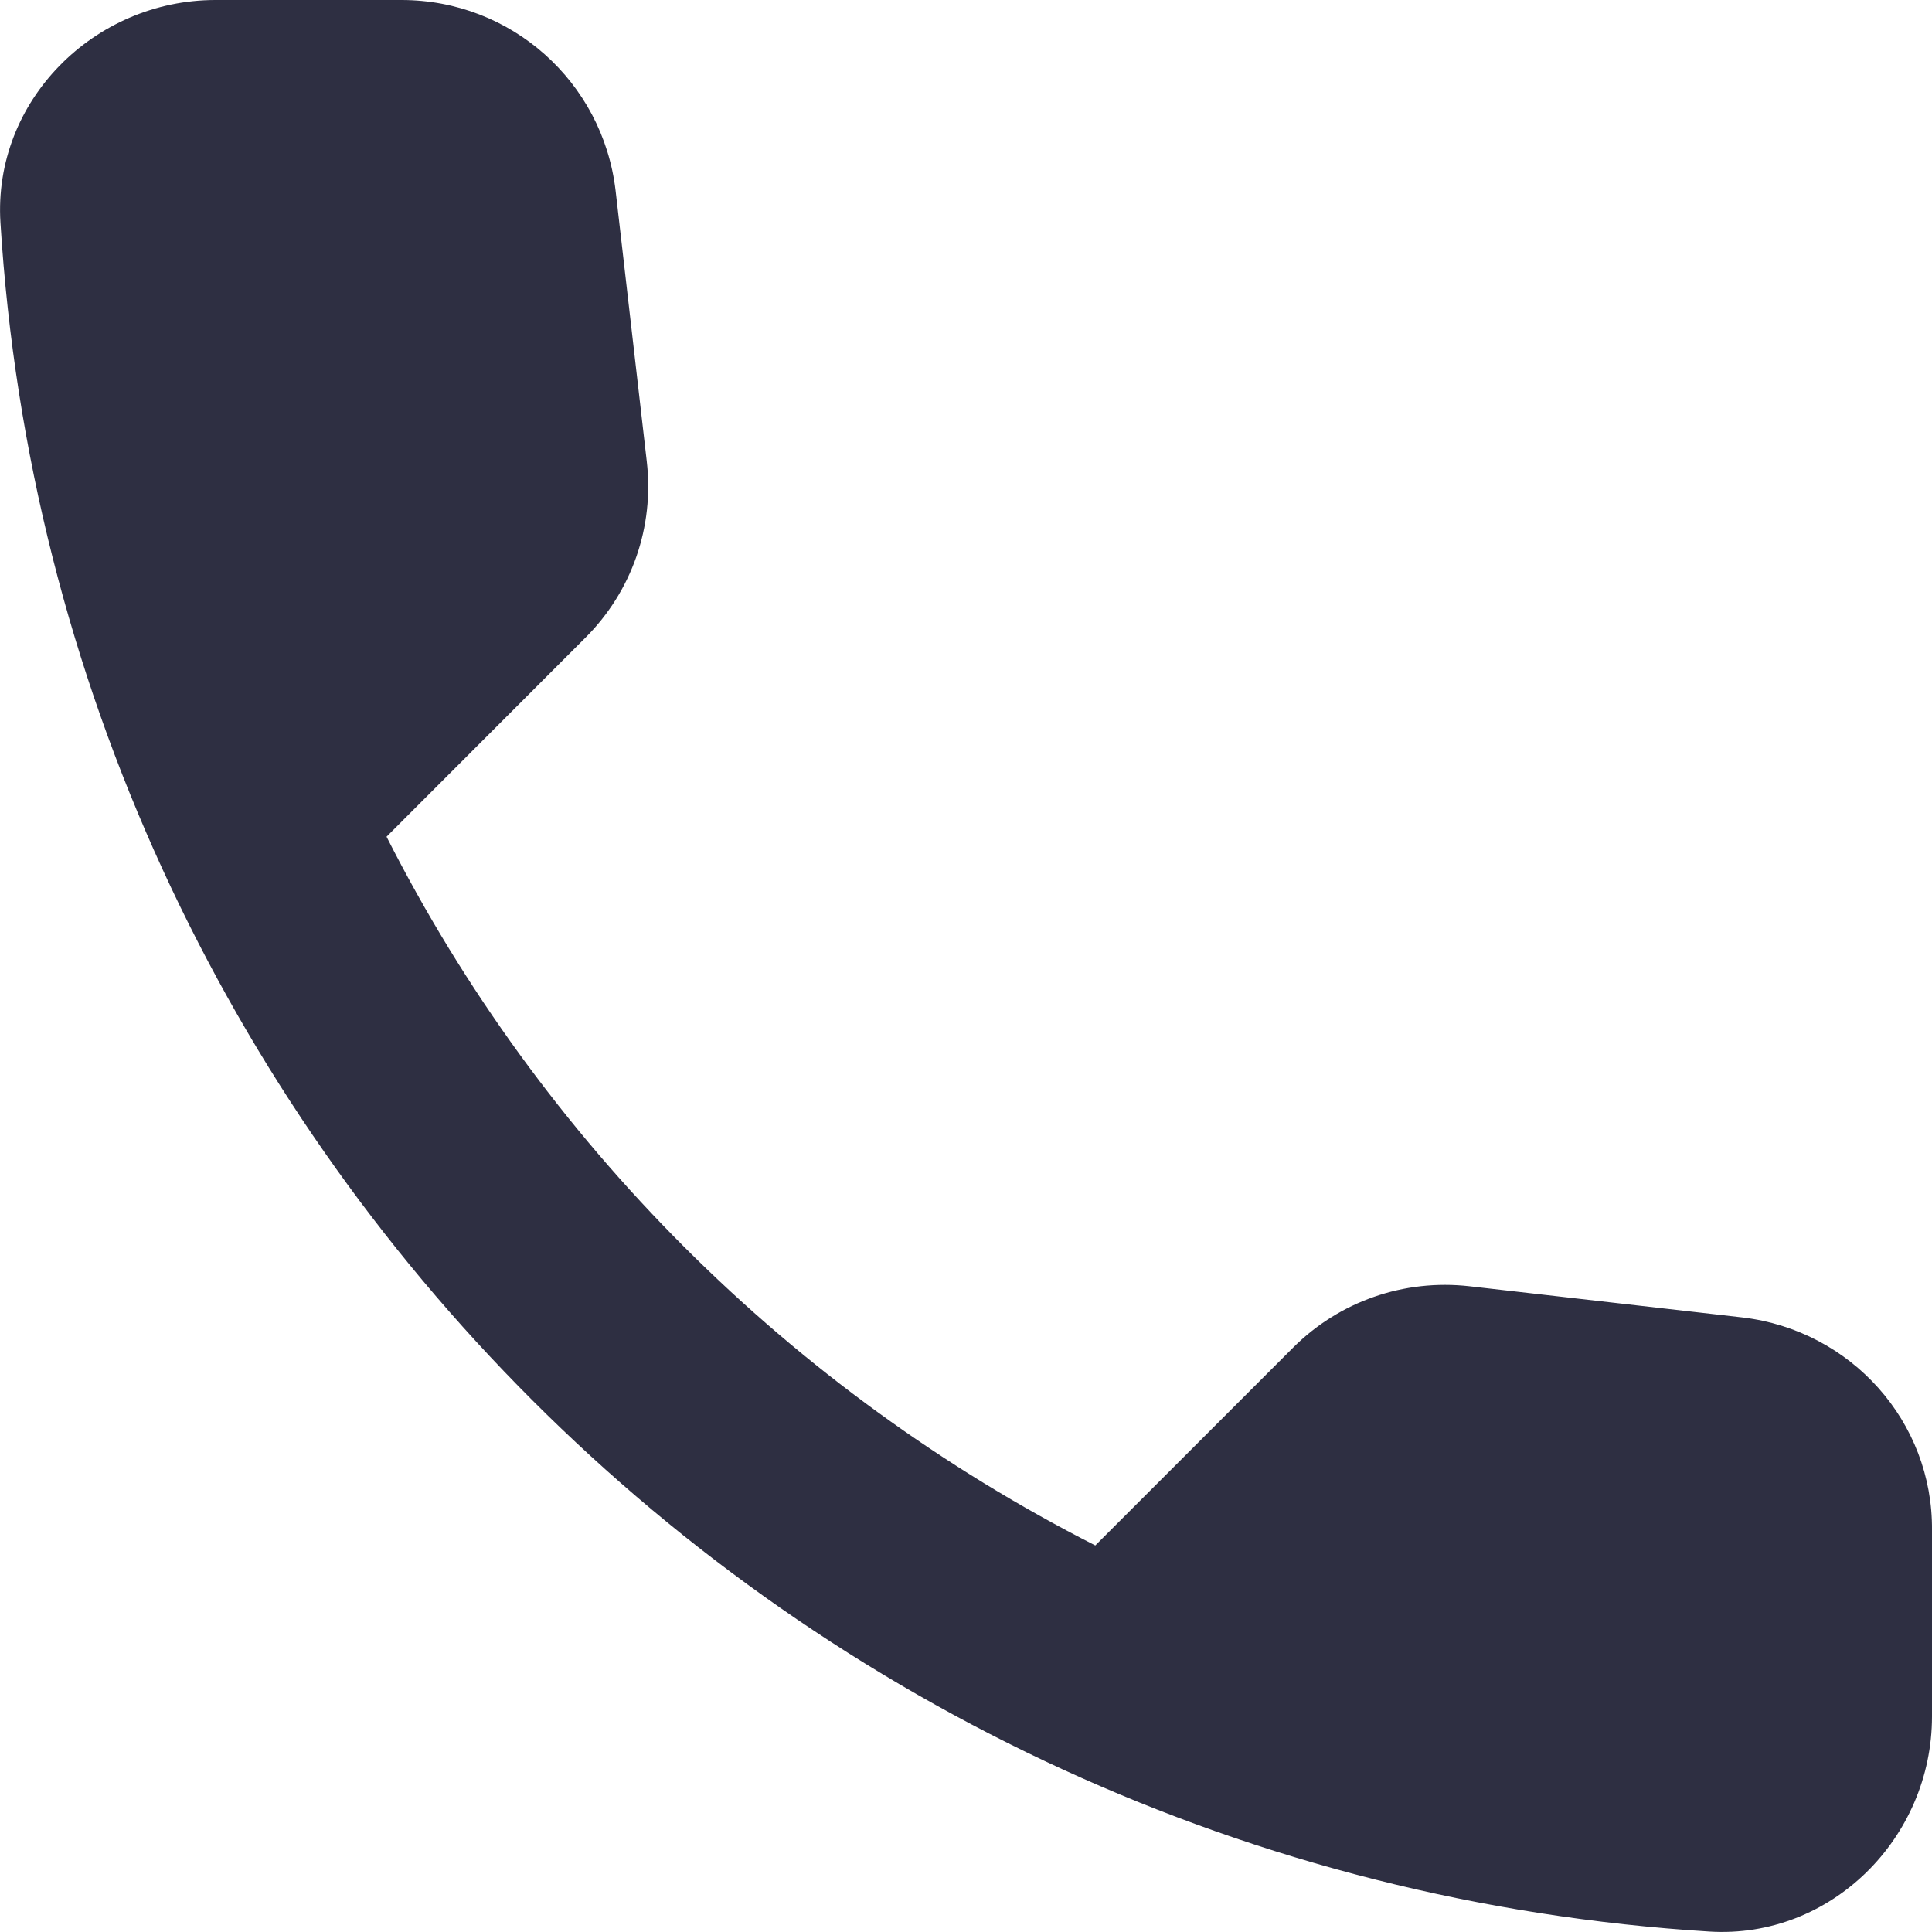
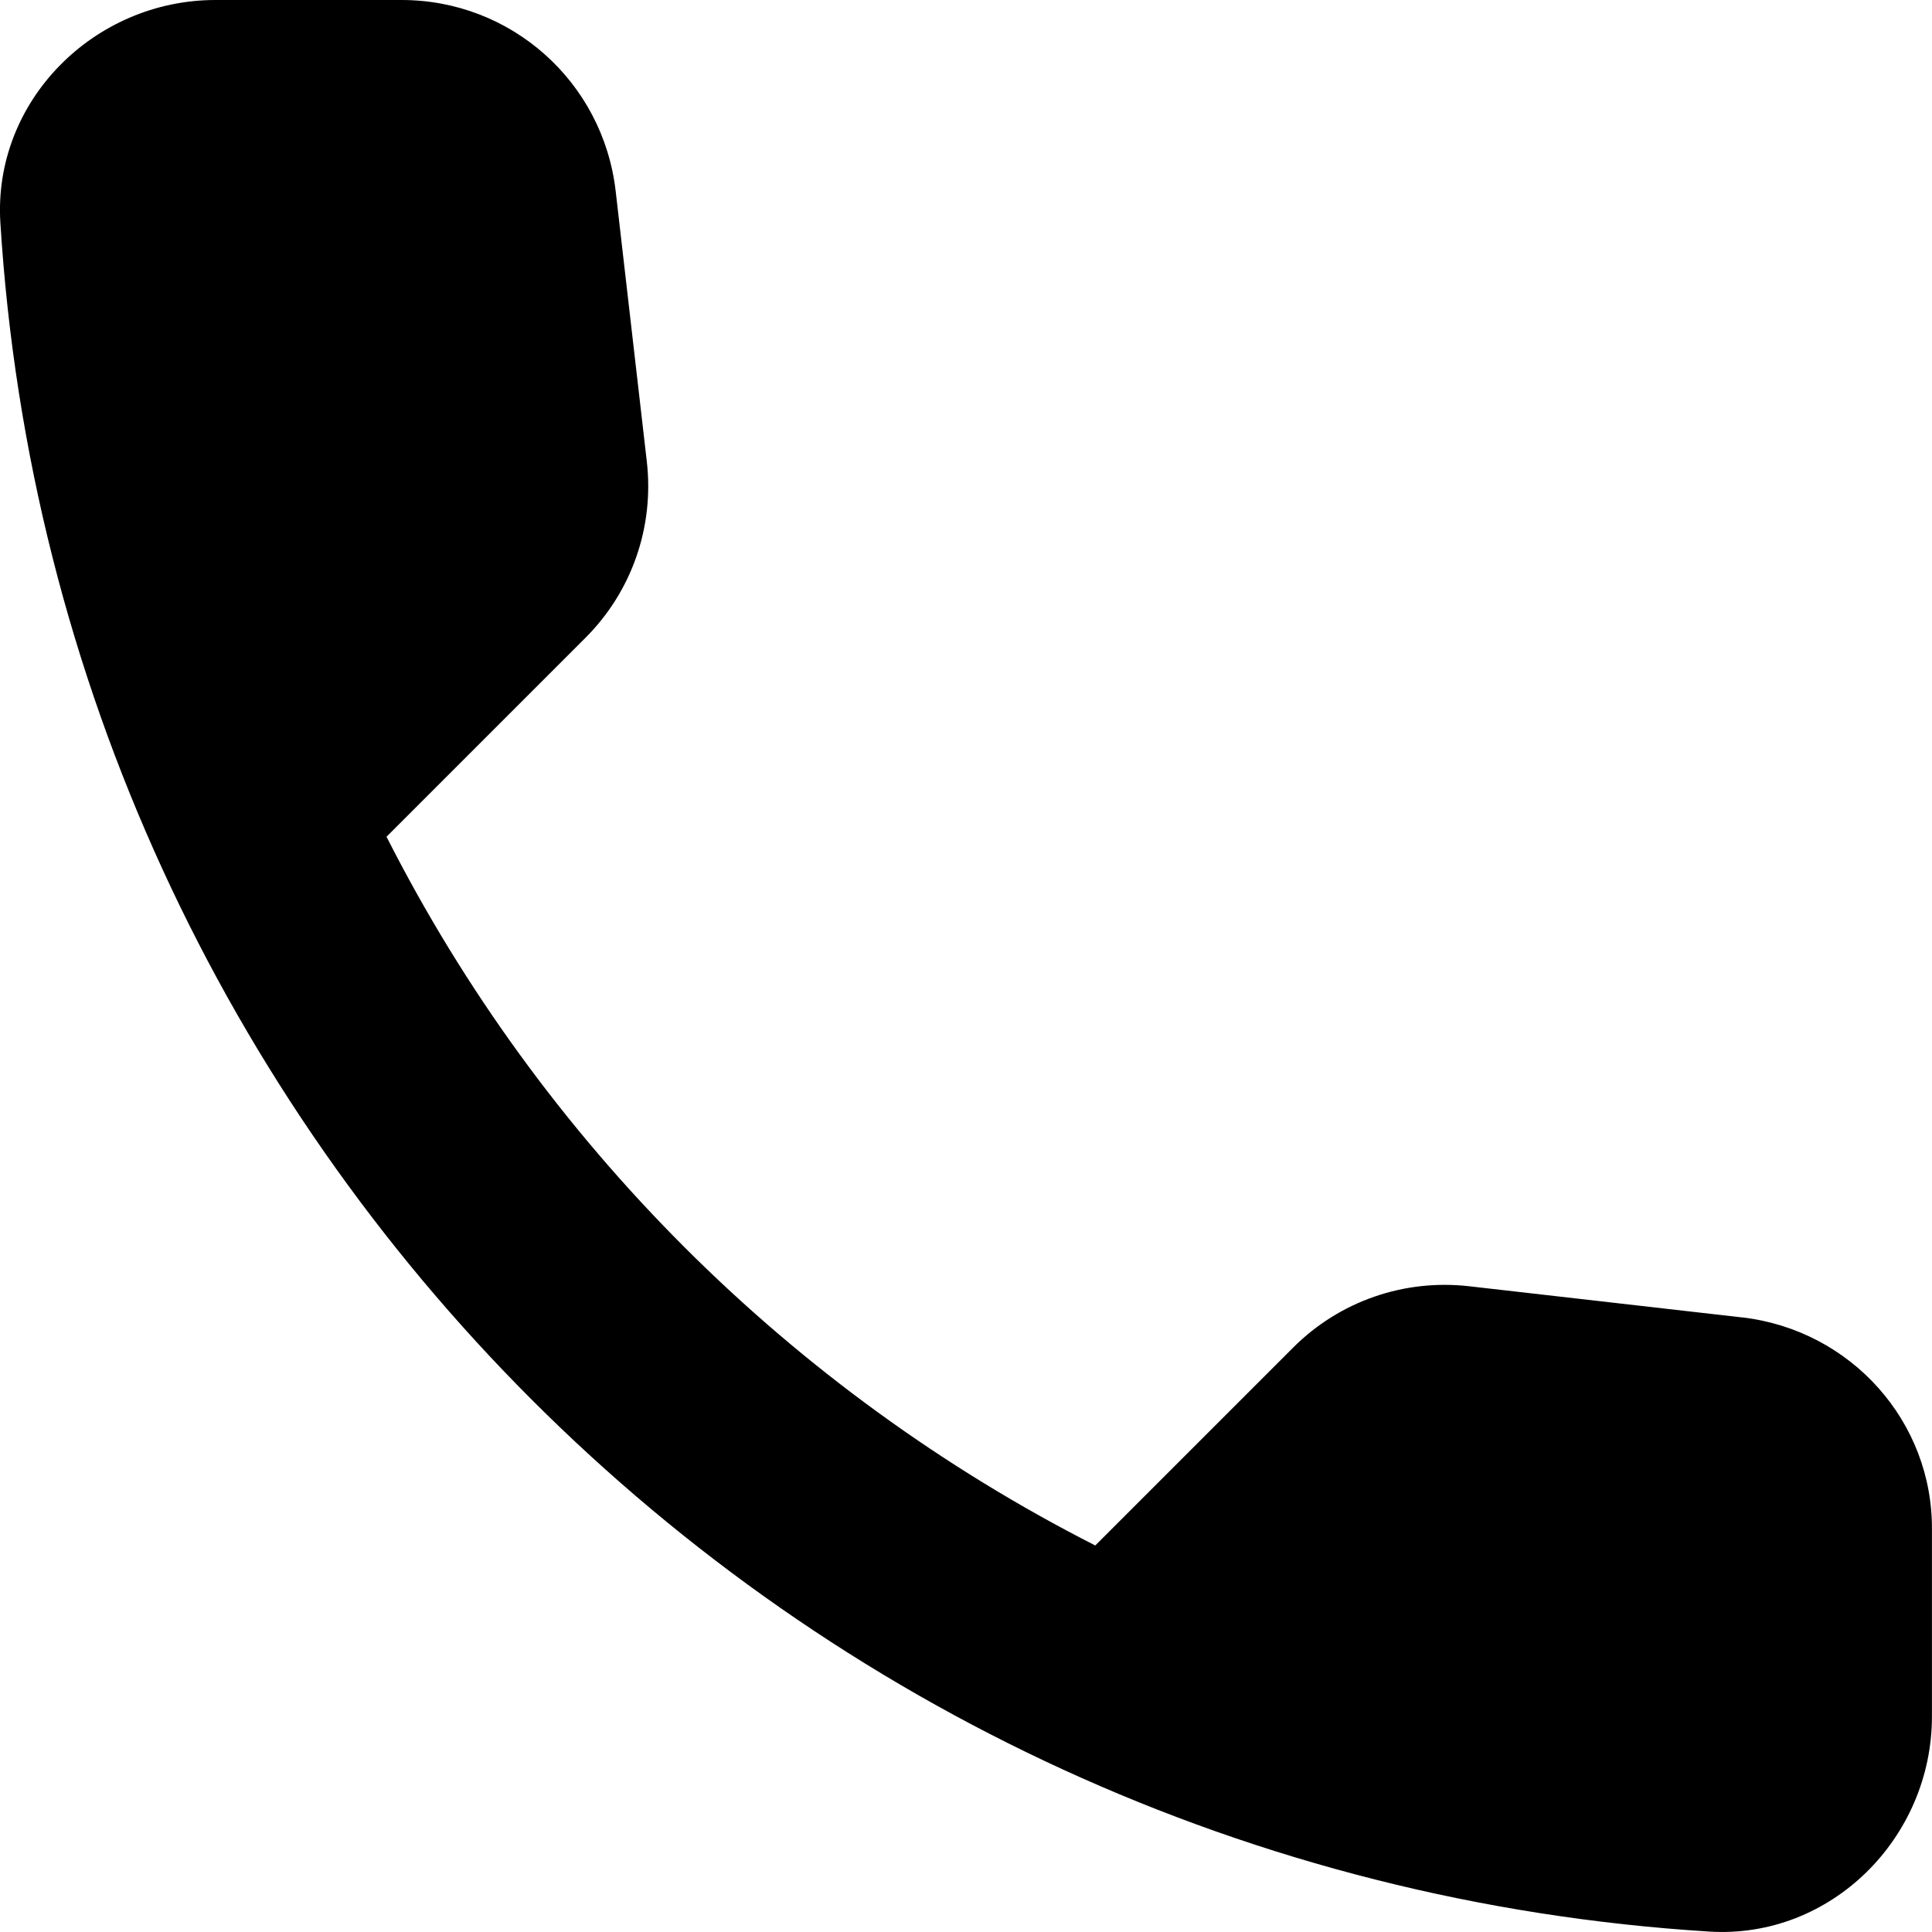
- <svg xmlns="http://www.w3.org/2000/svg" width="13" height="13" viewBox="0 0 13 13" fill="none">
-   <path d="M11.726 8.865L9.888 8.655C9.447 8.605 9.012 8.757 8.701 9.068L7.37 10.399C5.322 9.357 3.643 7.686 2.601 5.63L3.939 4.291C4.251 3.98 4.403 3.546 4.352 3.105L4.142 1.281C4.055 0.55 3.44 0 2.702 0H1.45C0.632 0 -0.048 0.68 0.003 1.498C0.386 7.678 5.329 12.614 11.502 12.997C12.32 13.048 13 12.368 13 11.55V10.298C13.007 9.567 12.457 8.952 11.726 8.865Z" fill="#2E2F42" />
+ <svg xmlns="http://www.w3.org/2000/svg" version="1.1" width="32" height="32" viewBox="0 0 32 32">
+   <path d="M28.865 21.822l-4.525-0.517c-1.087-0.125-2.155 0.249-2.921 1.015l-3.278 3.278c-5.041-2.565-9.174-6.68-11.739-11.739l3.296-3.296c0.766-0.766 1.14-1.835 1.015-2.921l-0.517-4.489c-0.214-1.799-1.728-3.153-3.545-3.153h-3.082c-2.013 0-3.687 1.675-3.563 3.687 0.944 15.213 13.111 27.362 28.306 28.306 2.013 0.125 3.687-1.55 3.687-3.563v-3.082c0.018-1.799-1.336-3.313-3.135-3.527z" />
</svg>
